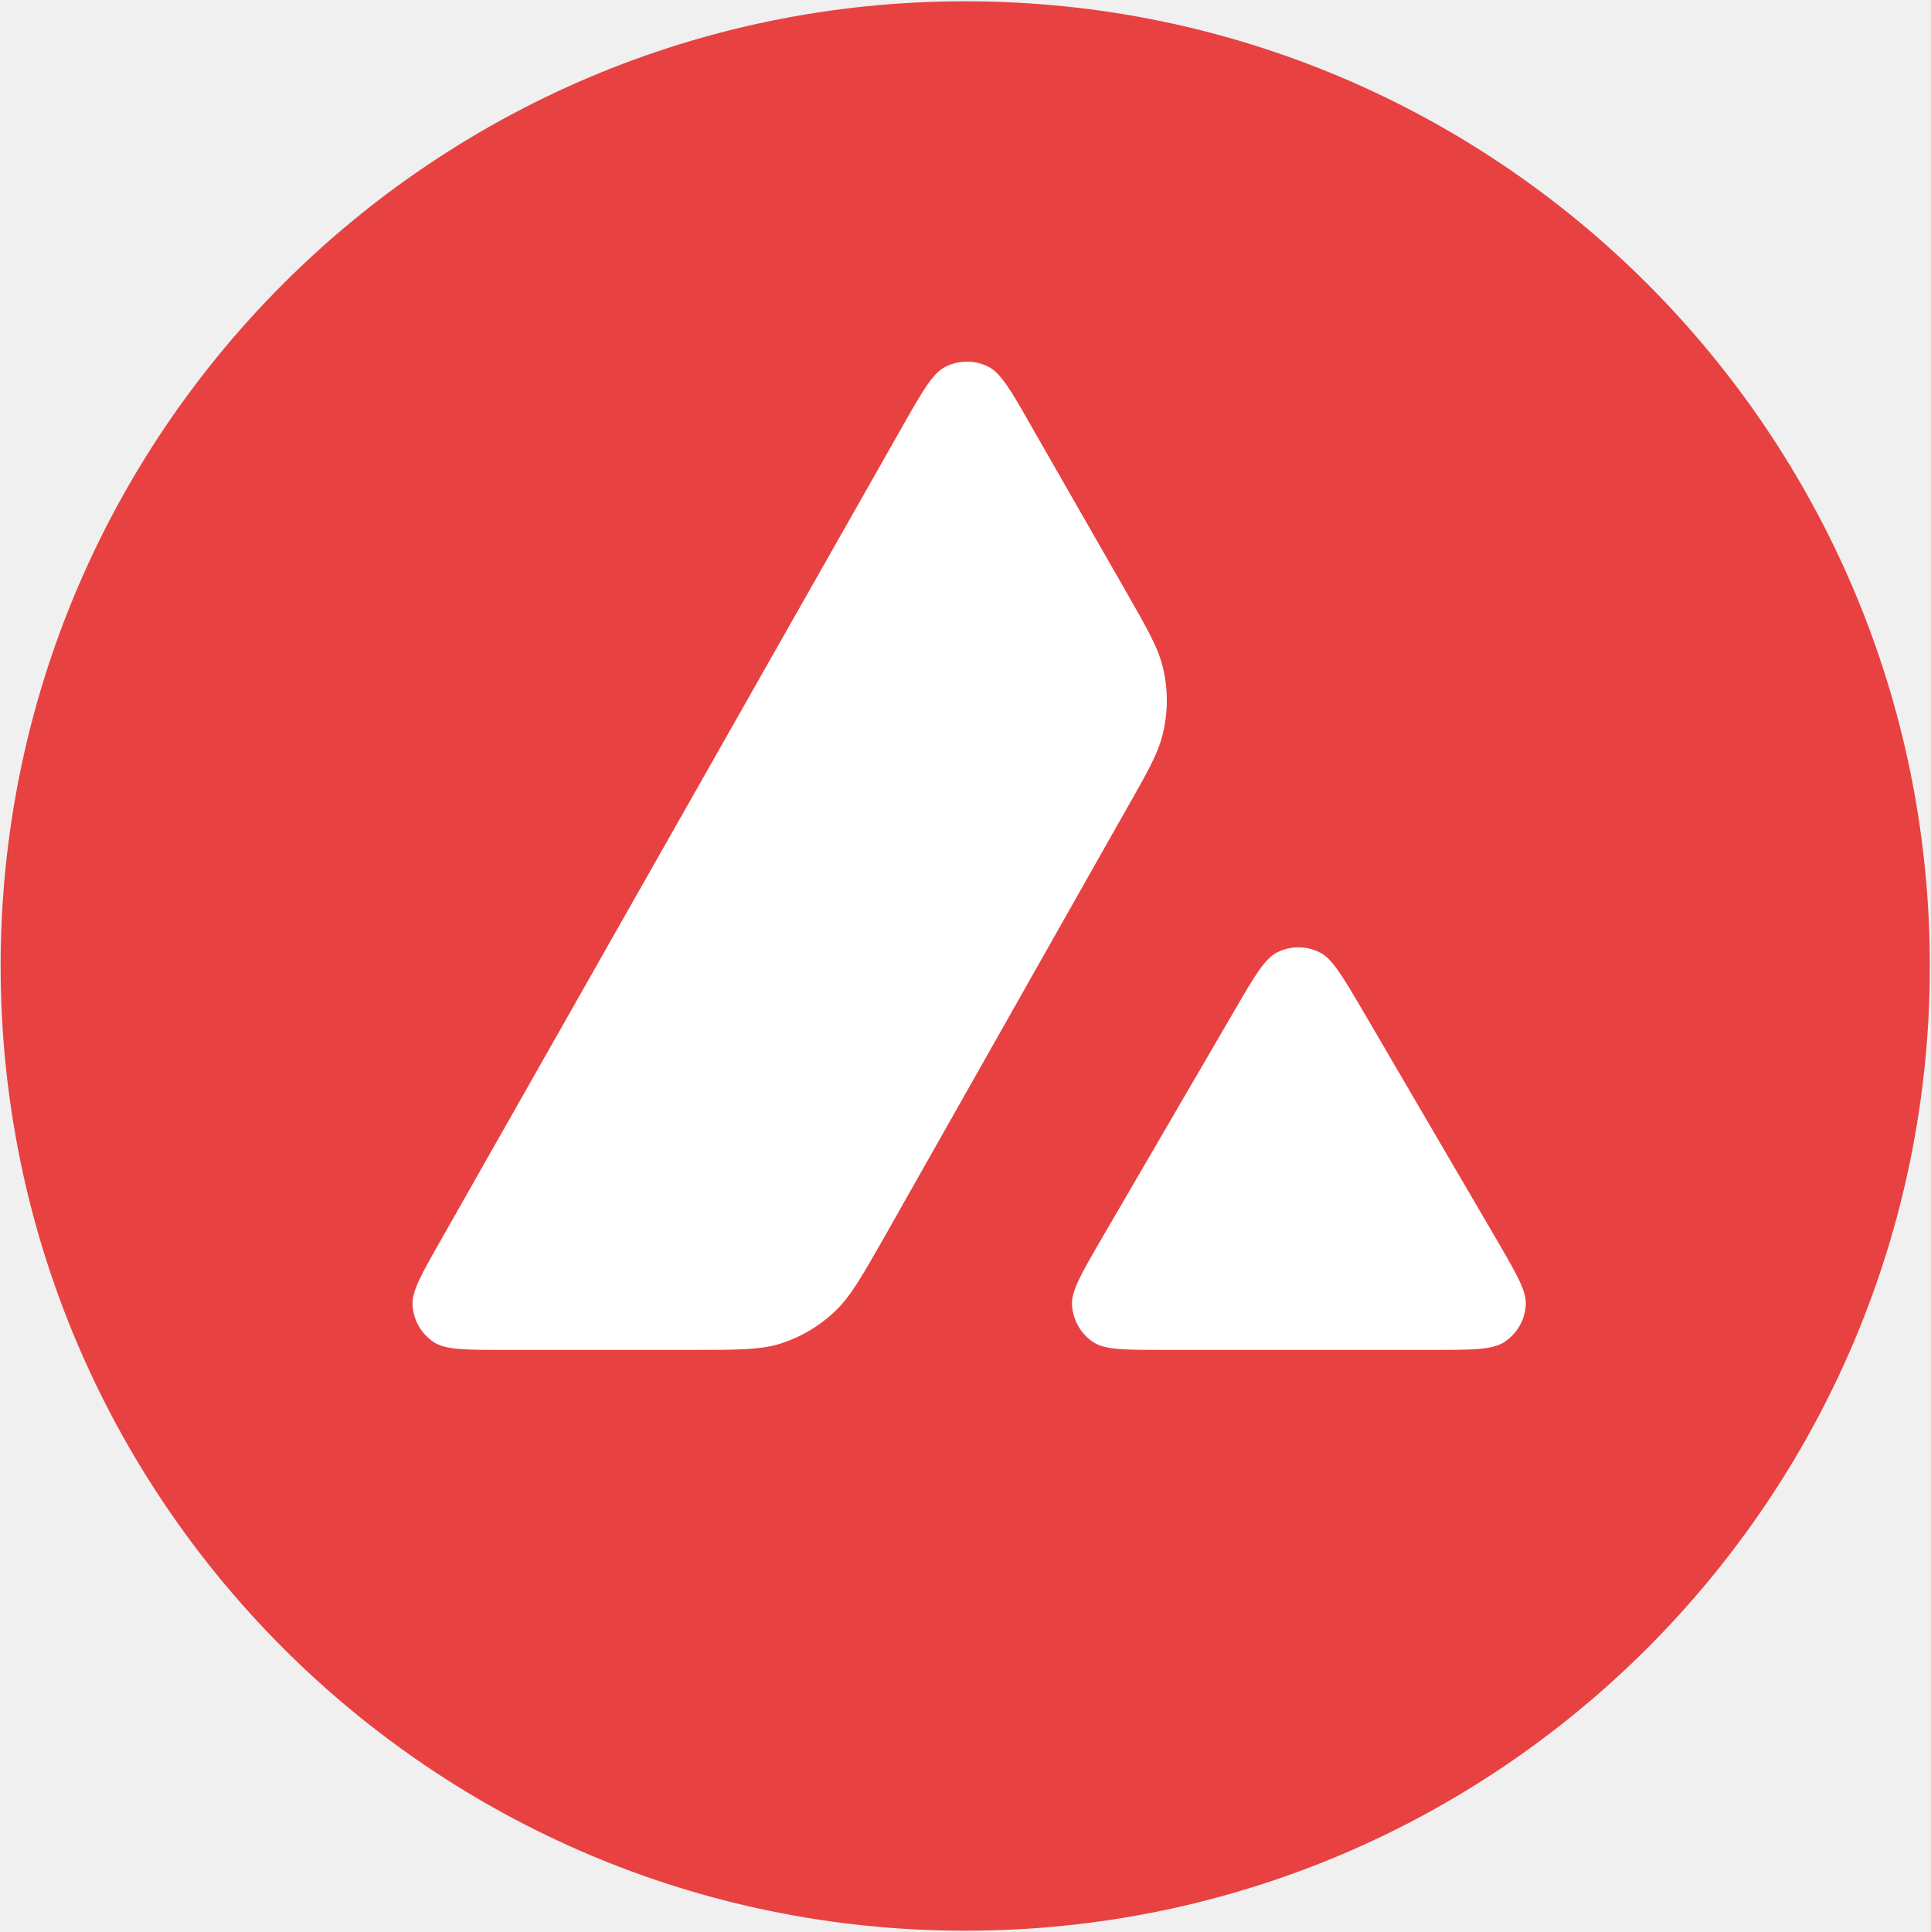
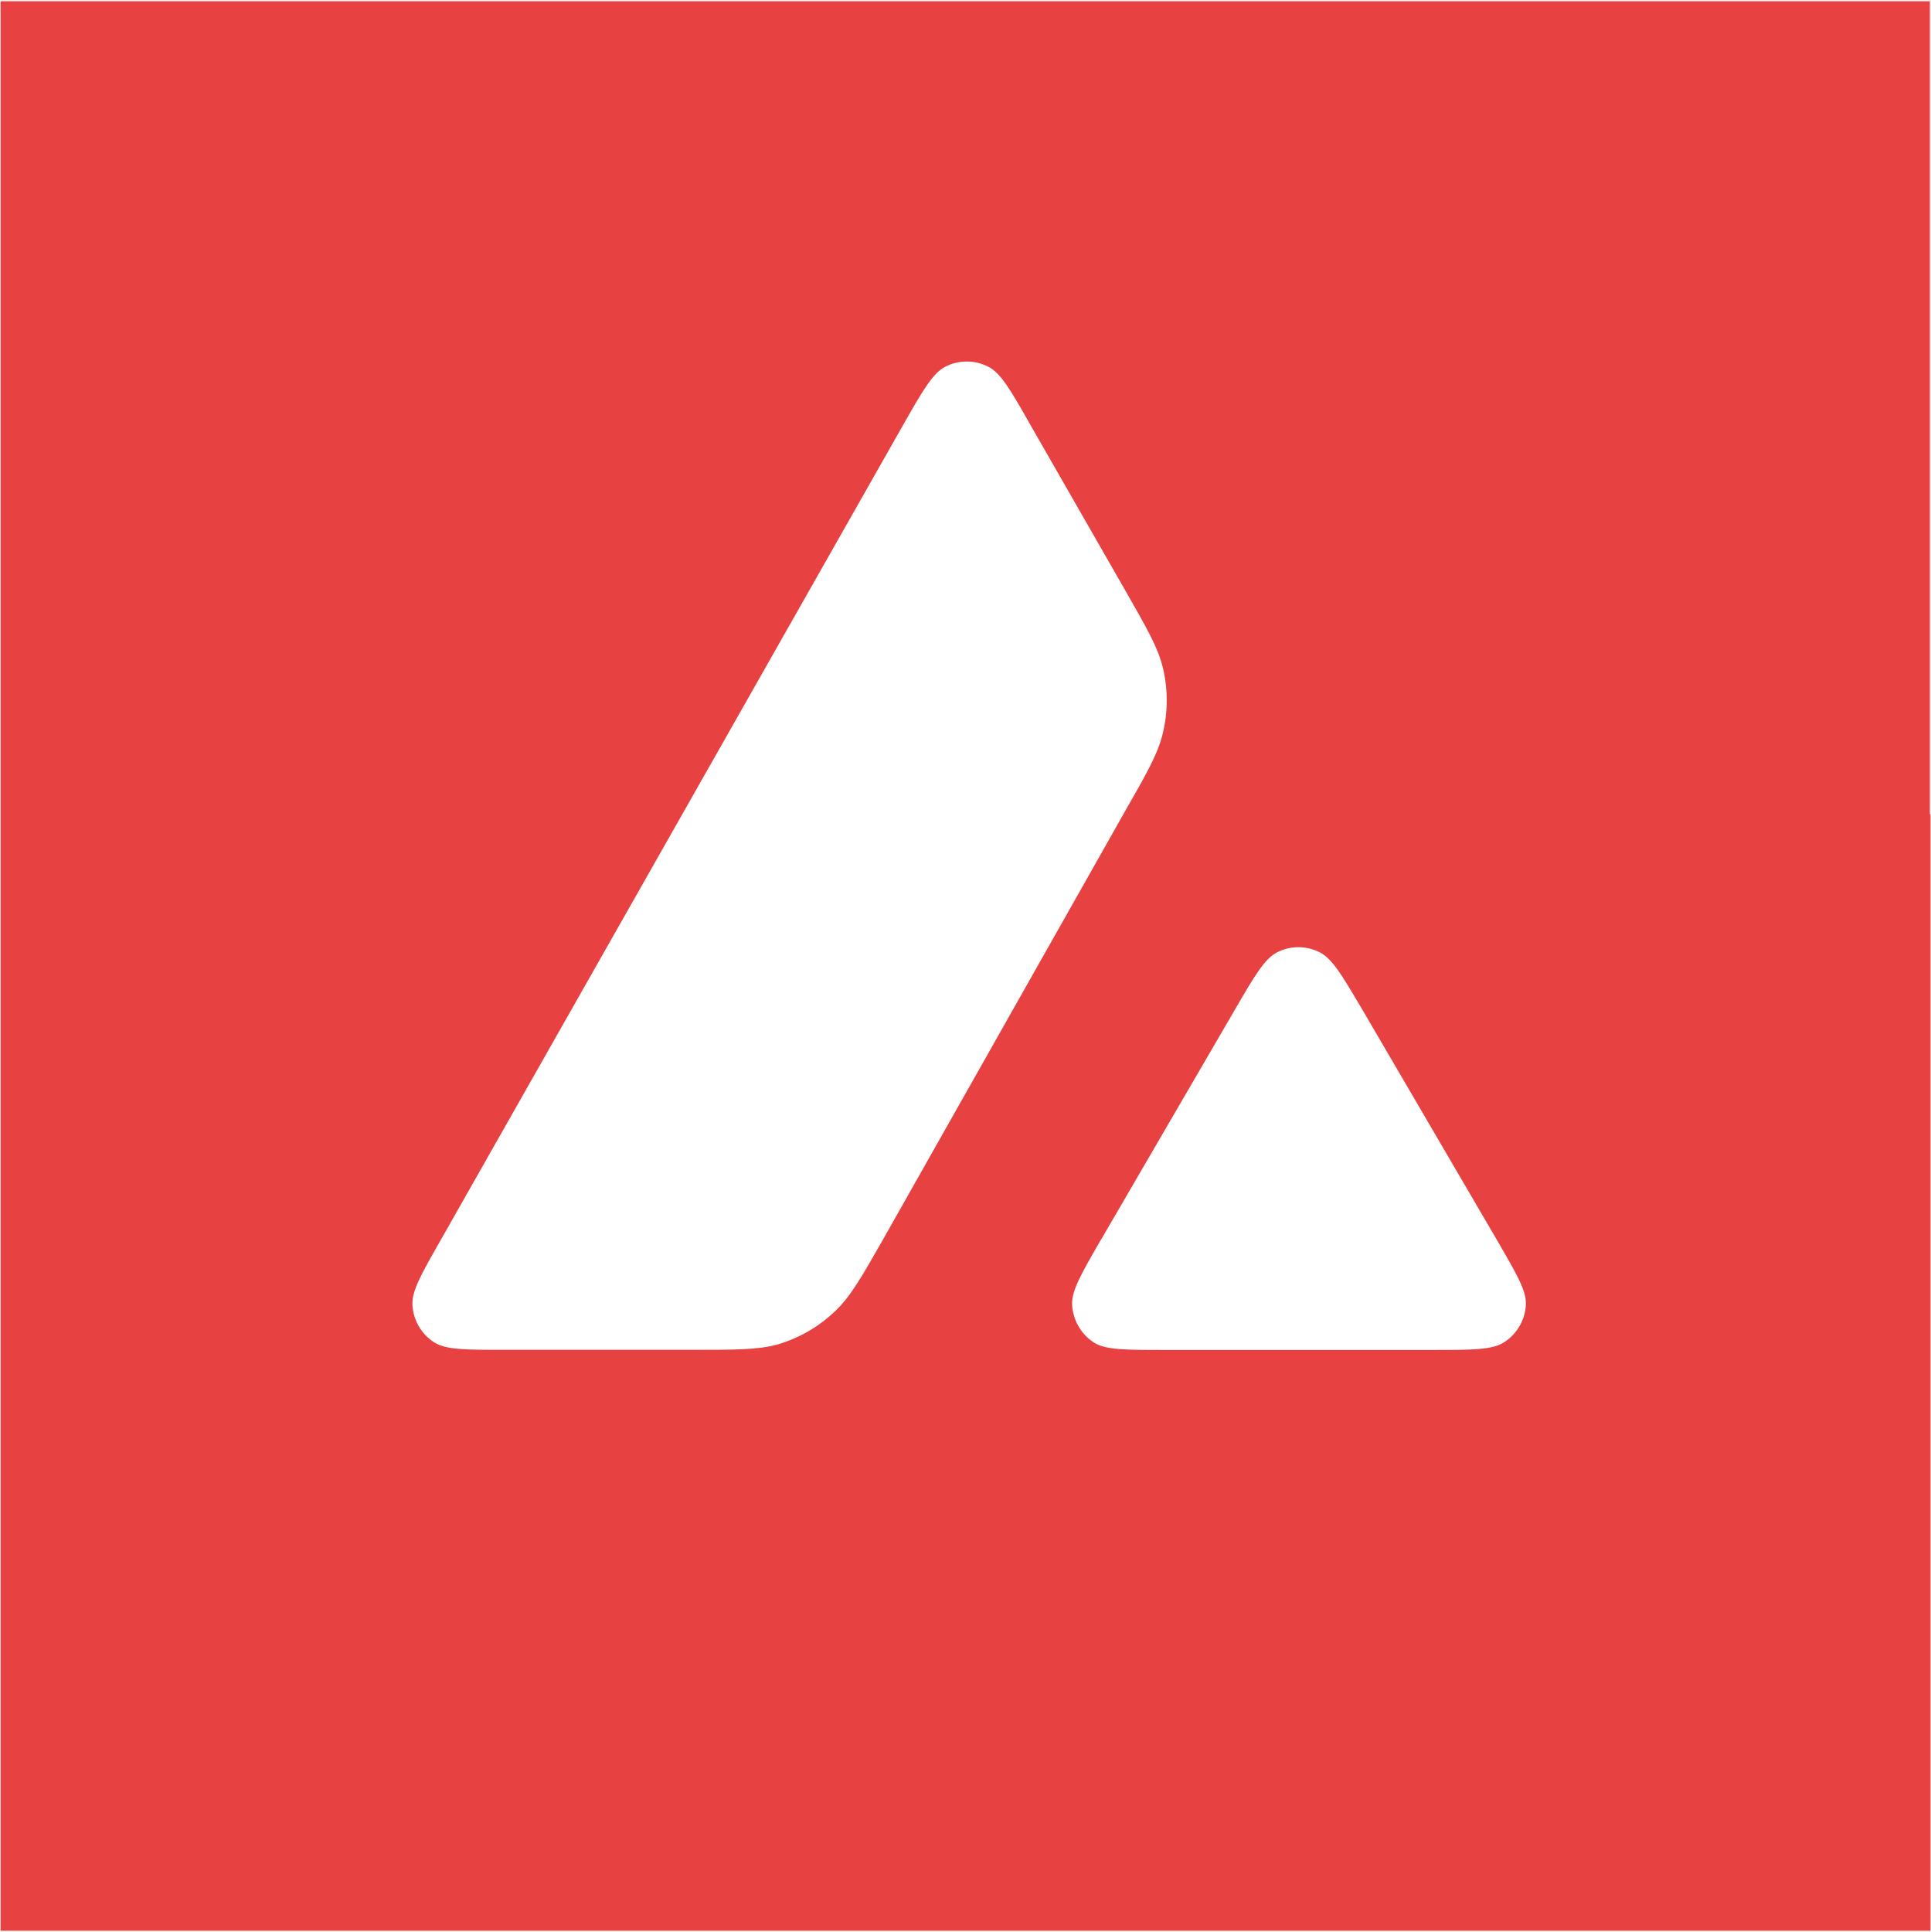
- <svg xmlns="http://www.w3.org/2000/svg" width="1503" height="1504" viewBox="0 0 1503 1504" fill="none">
-   <rect x="287" y="258" width="928" height="844" fill="white" />
-   <path fill-rule="evenodd" clip-rule="evenodd" d="M1502.5 752C1502.5 1166.77 1166.27 1503 751.5 1503C336.734 1503 0.5 1166.77 0.5 752C0.5 337.234 336.734 1 751.5 1C1166.27 1 1502.5 337.234 1502.5 752ZM538.688 1050.86H392.94C362.314 1050.86 347.186 1050.86 337.962 1044.96C327.999 1038.5 321.911 1027.8 321.173 1015.99C320.619 1005.11 328.184 991.822 343.312 965.255L703.182 330.935C718.495 303.999 726.243 290.531 736.021 285.55C746.537 280.2 759.083 280.2 769.599 285.55C779.377 290.531 787.126 303.999 802.438 330.935L876.42 460.079L876.797 460.738C893.336 489.635 901.723 504.289 905.385 519.669C909.443 536.458 909.443 554.169 905.385 570.958C901.695 586.455 893.393 601.215 876.604 630.549L687.573 964.702L687.084 965.558C670.436 994.693 661.999 1009.46 650.306 1020.6C637.576 1032.78 622.263 1041.63 605.474 1046.62C590.161 1050.86 573.004 1050.86 538.688 1050.86ZM906.75 1050.86H1115.59C1146.4 1050.86 1161.9 1050.86 1171.13 1044.78C1181.09 1038.32 1187.36 1027.43 1187.92 1015.63C1188.45 1005.1 1181.05 992.33 1166.55 967.307C1166.05 966.455 1165.55 965.588 1165.04 964.706L1060.43 785.75L1059.24 783.735C1044.54 758.877 1037.12 746.324 1027.59 741.472C1017.08 736.121 1004.71 736.121 994.199 741.472C984.605 746.453 976.857 759.552 961.544 785.934L857.306 964.891L856.949 965.507C841.69 991.847 834.064 1005.01 834.614 1015.81C835.352 1027.62 841.44 1038.5 851.402 1044.96C860.443 1050.86 875.94 1050.86 906.75 1050.86Z" fill="#E84142" />
+ <svg xmlns="http://www.w3.org/2000/svg" version="1.1" id="图层_1" x="0px" y="0px" viewBox="0 0 1503 1504" style="enable-background:new 0 0 1503 1504;" xml:space="preserve">
+   <style type="text/css">
+ 	.st0{fill:#FFFFFF;}
+ 	.st1{fill-rule:evenodd;clip-rule:evenodd;fill:#E84142;}
+ </style>
+   <rect x="287" y="258" class="st0" width="928" height="844" />
+   <path class="st1" d="M1502.5,633.9V141.3V71.1V1H348.9H242.5H0.5v632.9v183.8V1503h124.1h124.1h1006.1h73.9H1503V633.9H1502.5z   M856.9,965.5l0.4-0.6l104.2-179c15.3-26.4,23.1-39.5,32.7-44.5c10.5-5.4,22.9-5.4,33.4,0c9.5,4.9,17,17.4,31.7,42.3l1.2,2  l104.6,179c0.5,0.9,1,1.7,1.5,2.6c14.5,25,21.9,37.8,21.4,48.3c-0.6,11.8-6.8,22.7-16.8,29.2c-9.2,6.1-24.7,6.1-55.5,6.1H906.8  c-30.8,0-46.3,0-55.3-5.9c-10-6.5-16-17.3-16.8-29.1C834.1,1005,841.7,991.8,856.9,965.5z M687.6,964.7l-0.5,0.9  c-16.6,29.1-25.1,43.9-36.8,55c-12.7,12.2-28,21-44.8,26c-15.3,4.2-32.5,4.2-66.8,4.2H392.9c-30.6,0-45.8,0-55-5.9  c-10-6.5-16.1-17.2-16.8-29c-0.6-10.9,7-24.2,22.1-50.7l359.9-634.3c15.3-26.9,23.1-40.4,32.8-45.4c10.5-5.4,23.1-5.4,33.6,0  c9.8,5,17.5,18.4,32.8,45.4l74,129.1l0.4,0.7c16.5,28.9,24.9,43.6,28.6,58.9c4.1,16.8,4.1,34.5,0,51.3c-3.7,15.5-12,30.3-28.8,59.6  L687.6,964.7z" />
</svg>
